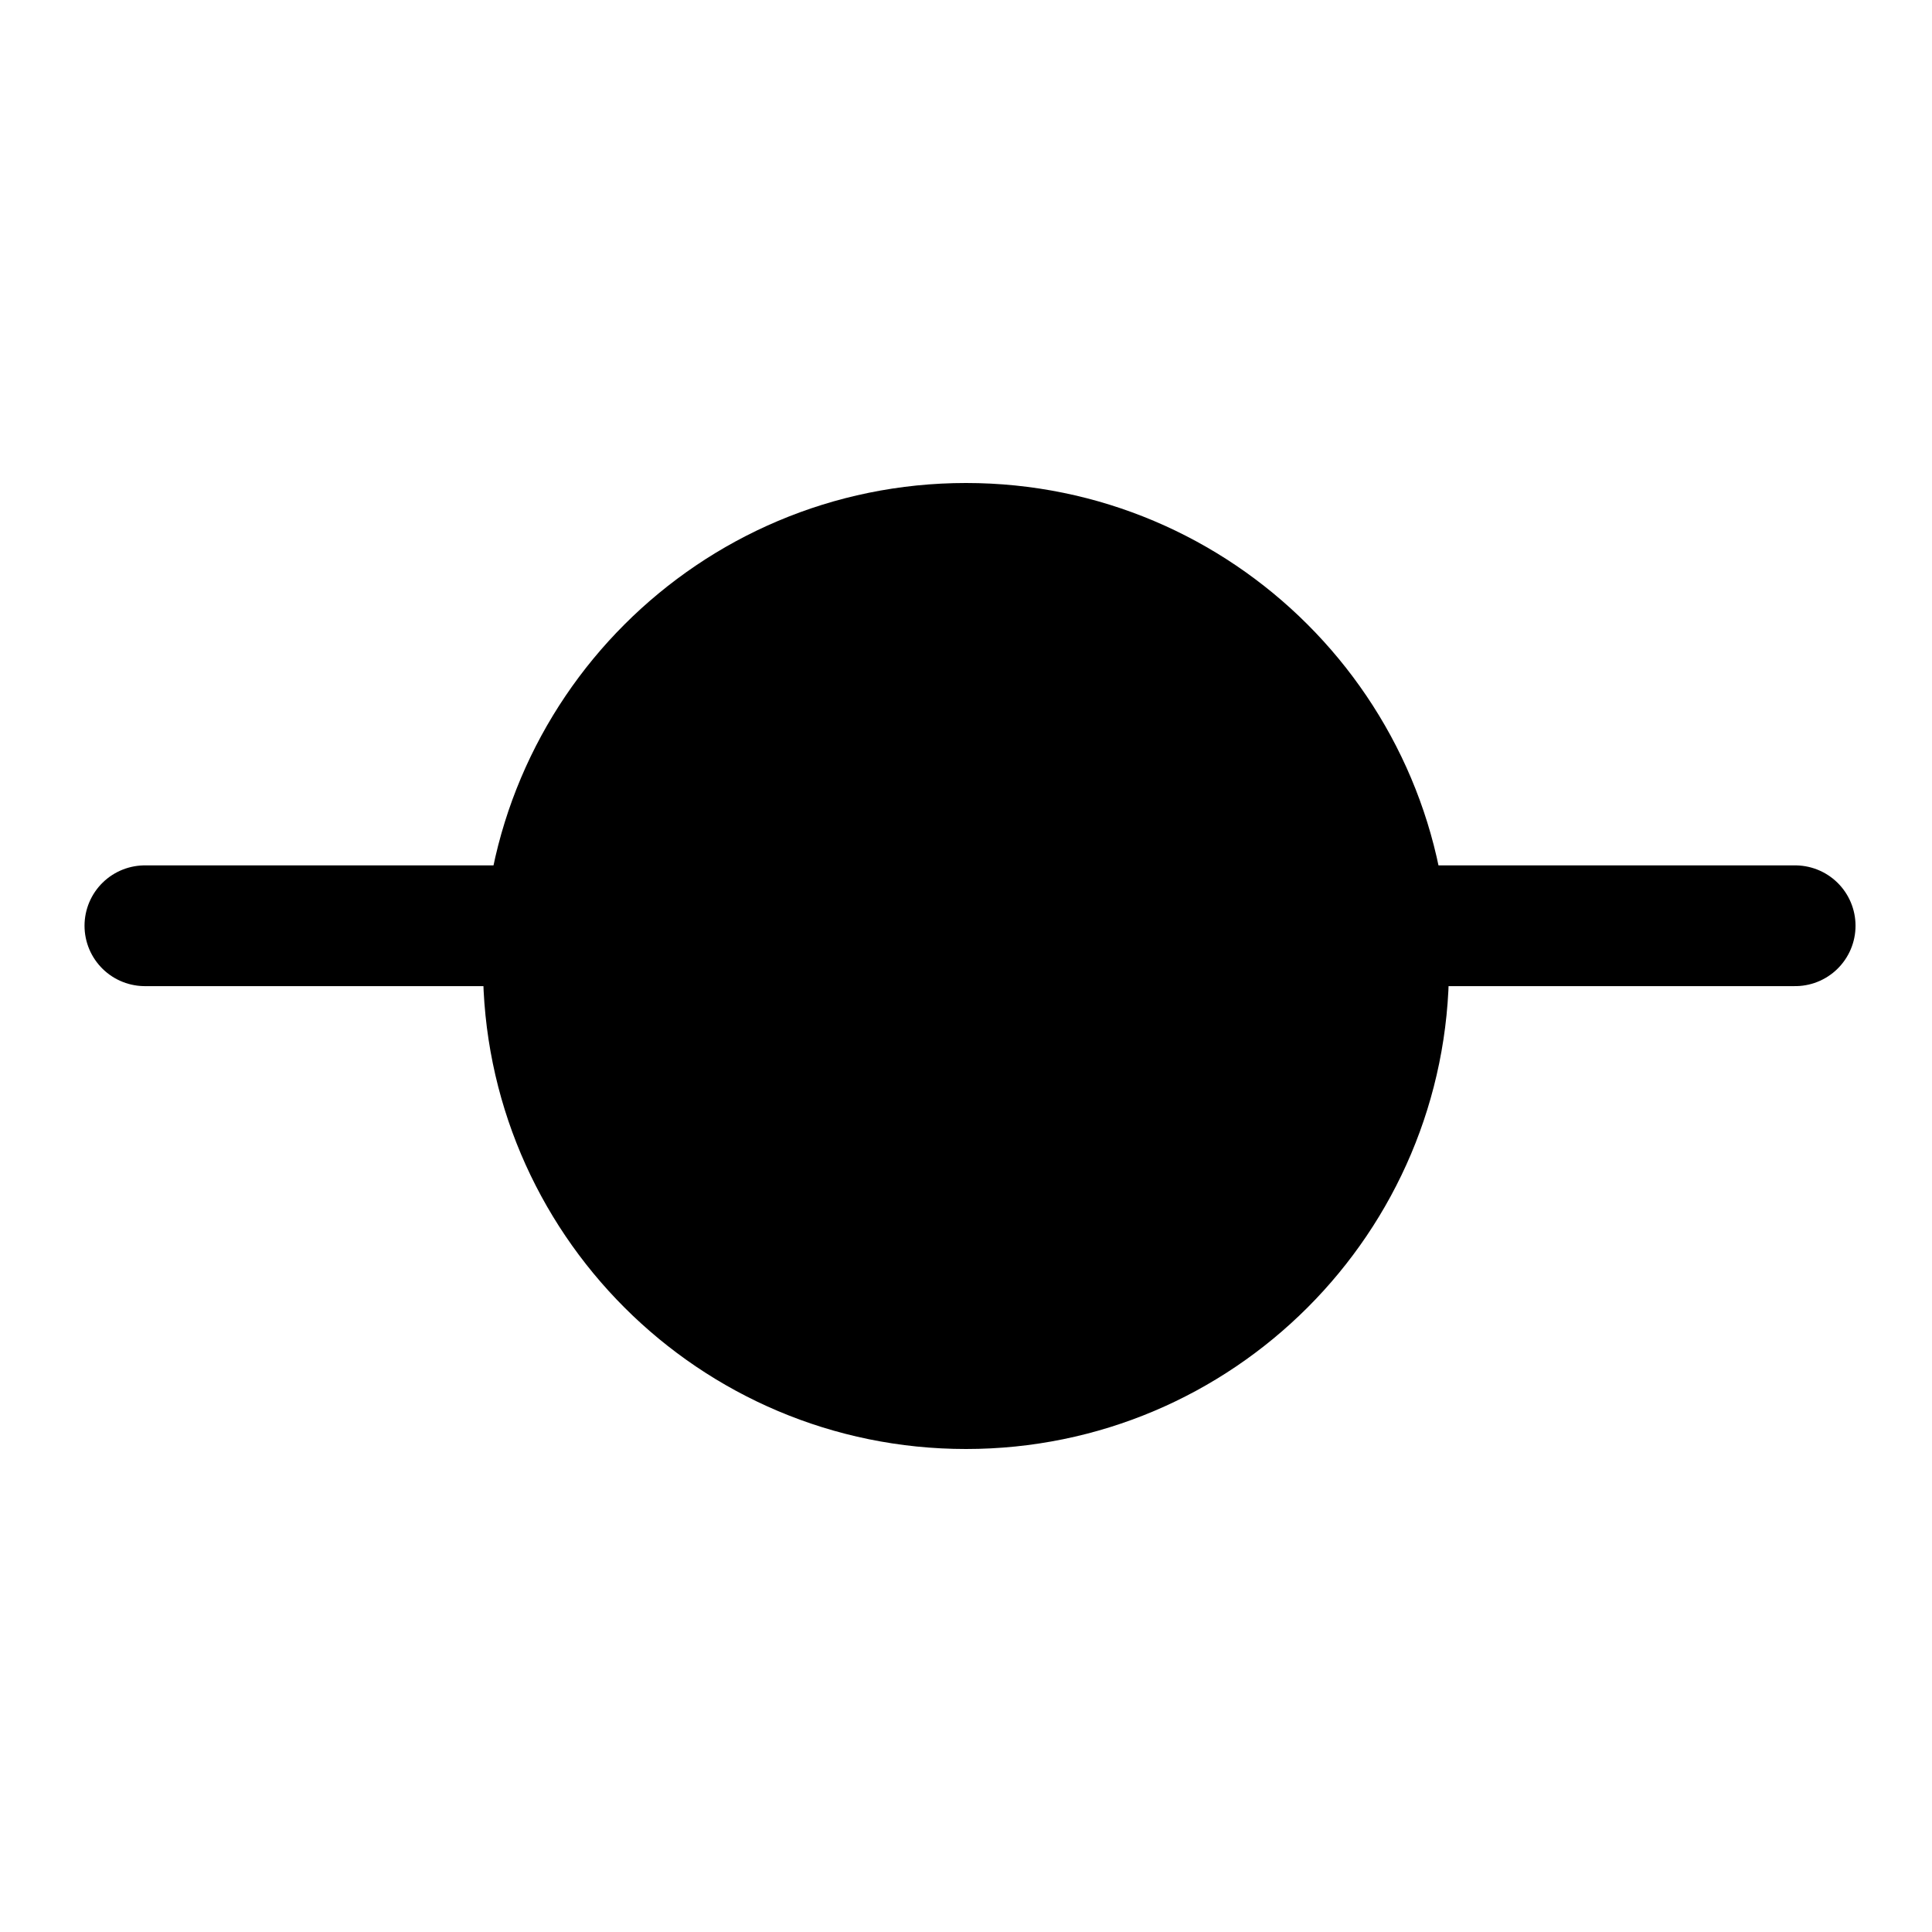
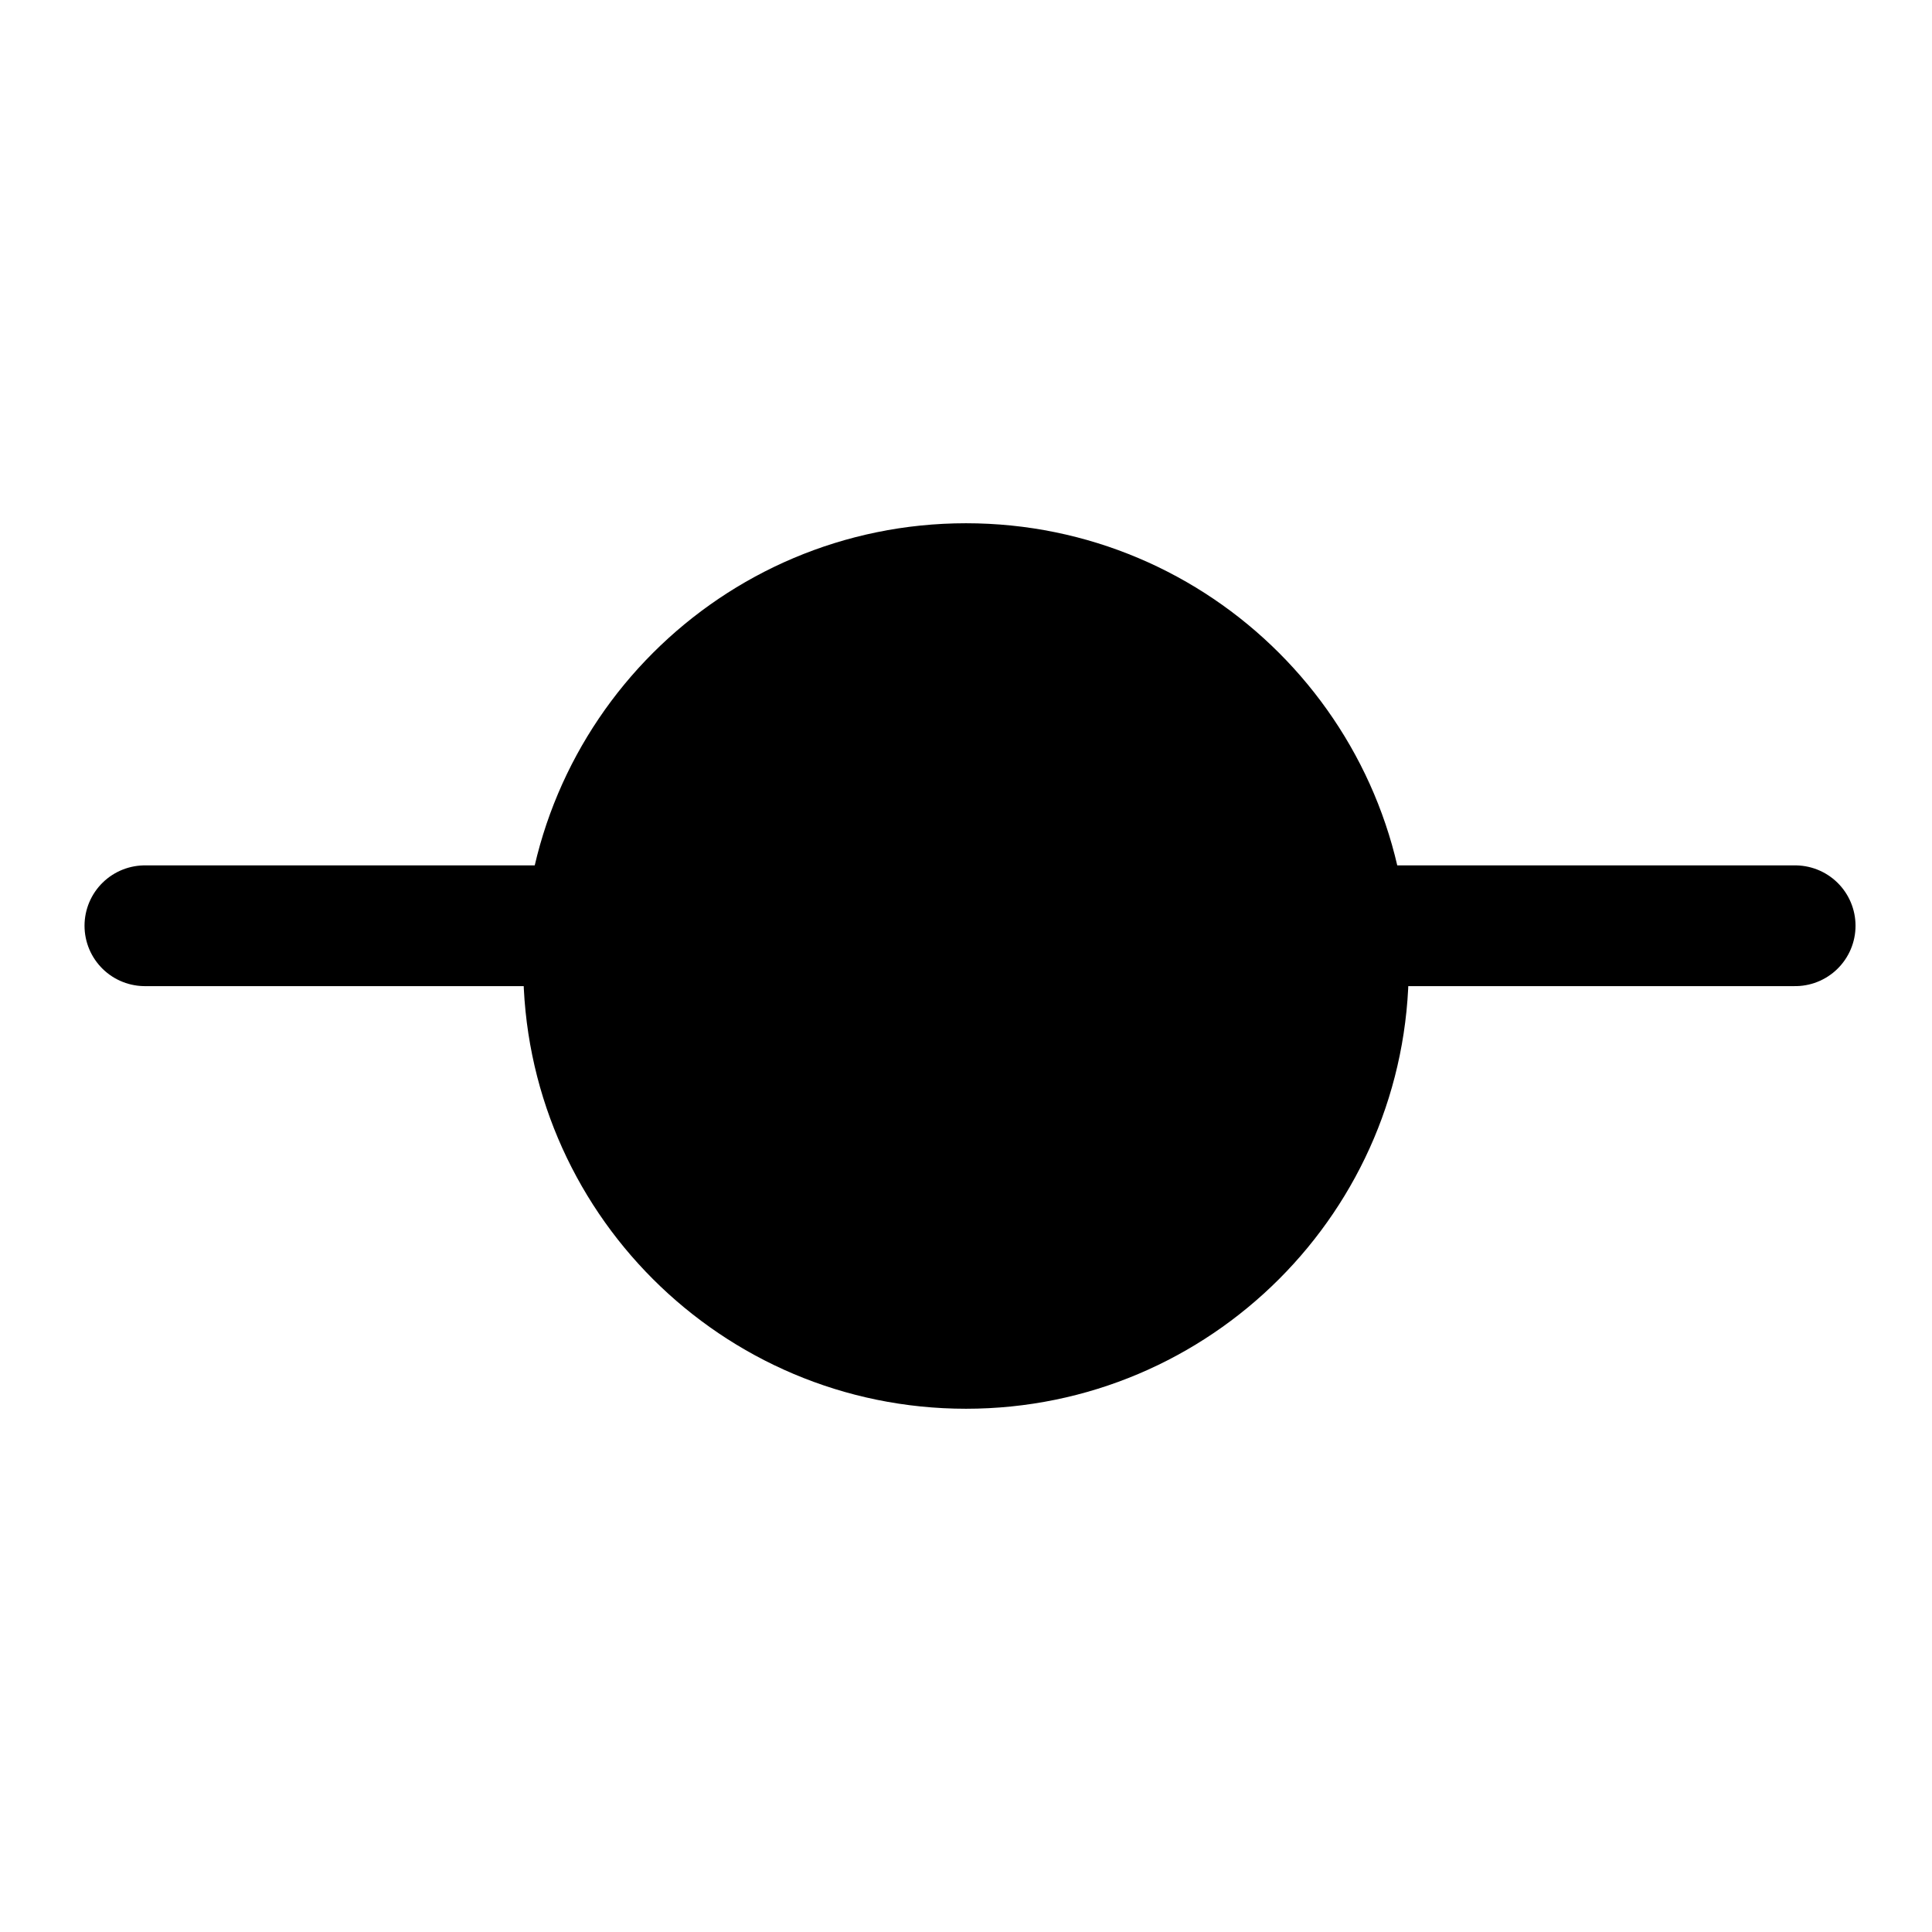
<svg xmlns="http://www.w3.org/2000/svg" viewBox="0 0 240 240" fill="none">
-   <circle cx="120" cy="120" r="60" fill="currentColor" />
+   <circle cx="120" cy="120" r="55" fill="currentColor" />
  <path d="M18 115H223" stroke="currentColor" stroke-width="15" stroke-linecap="round" />
</svg>
